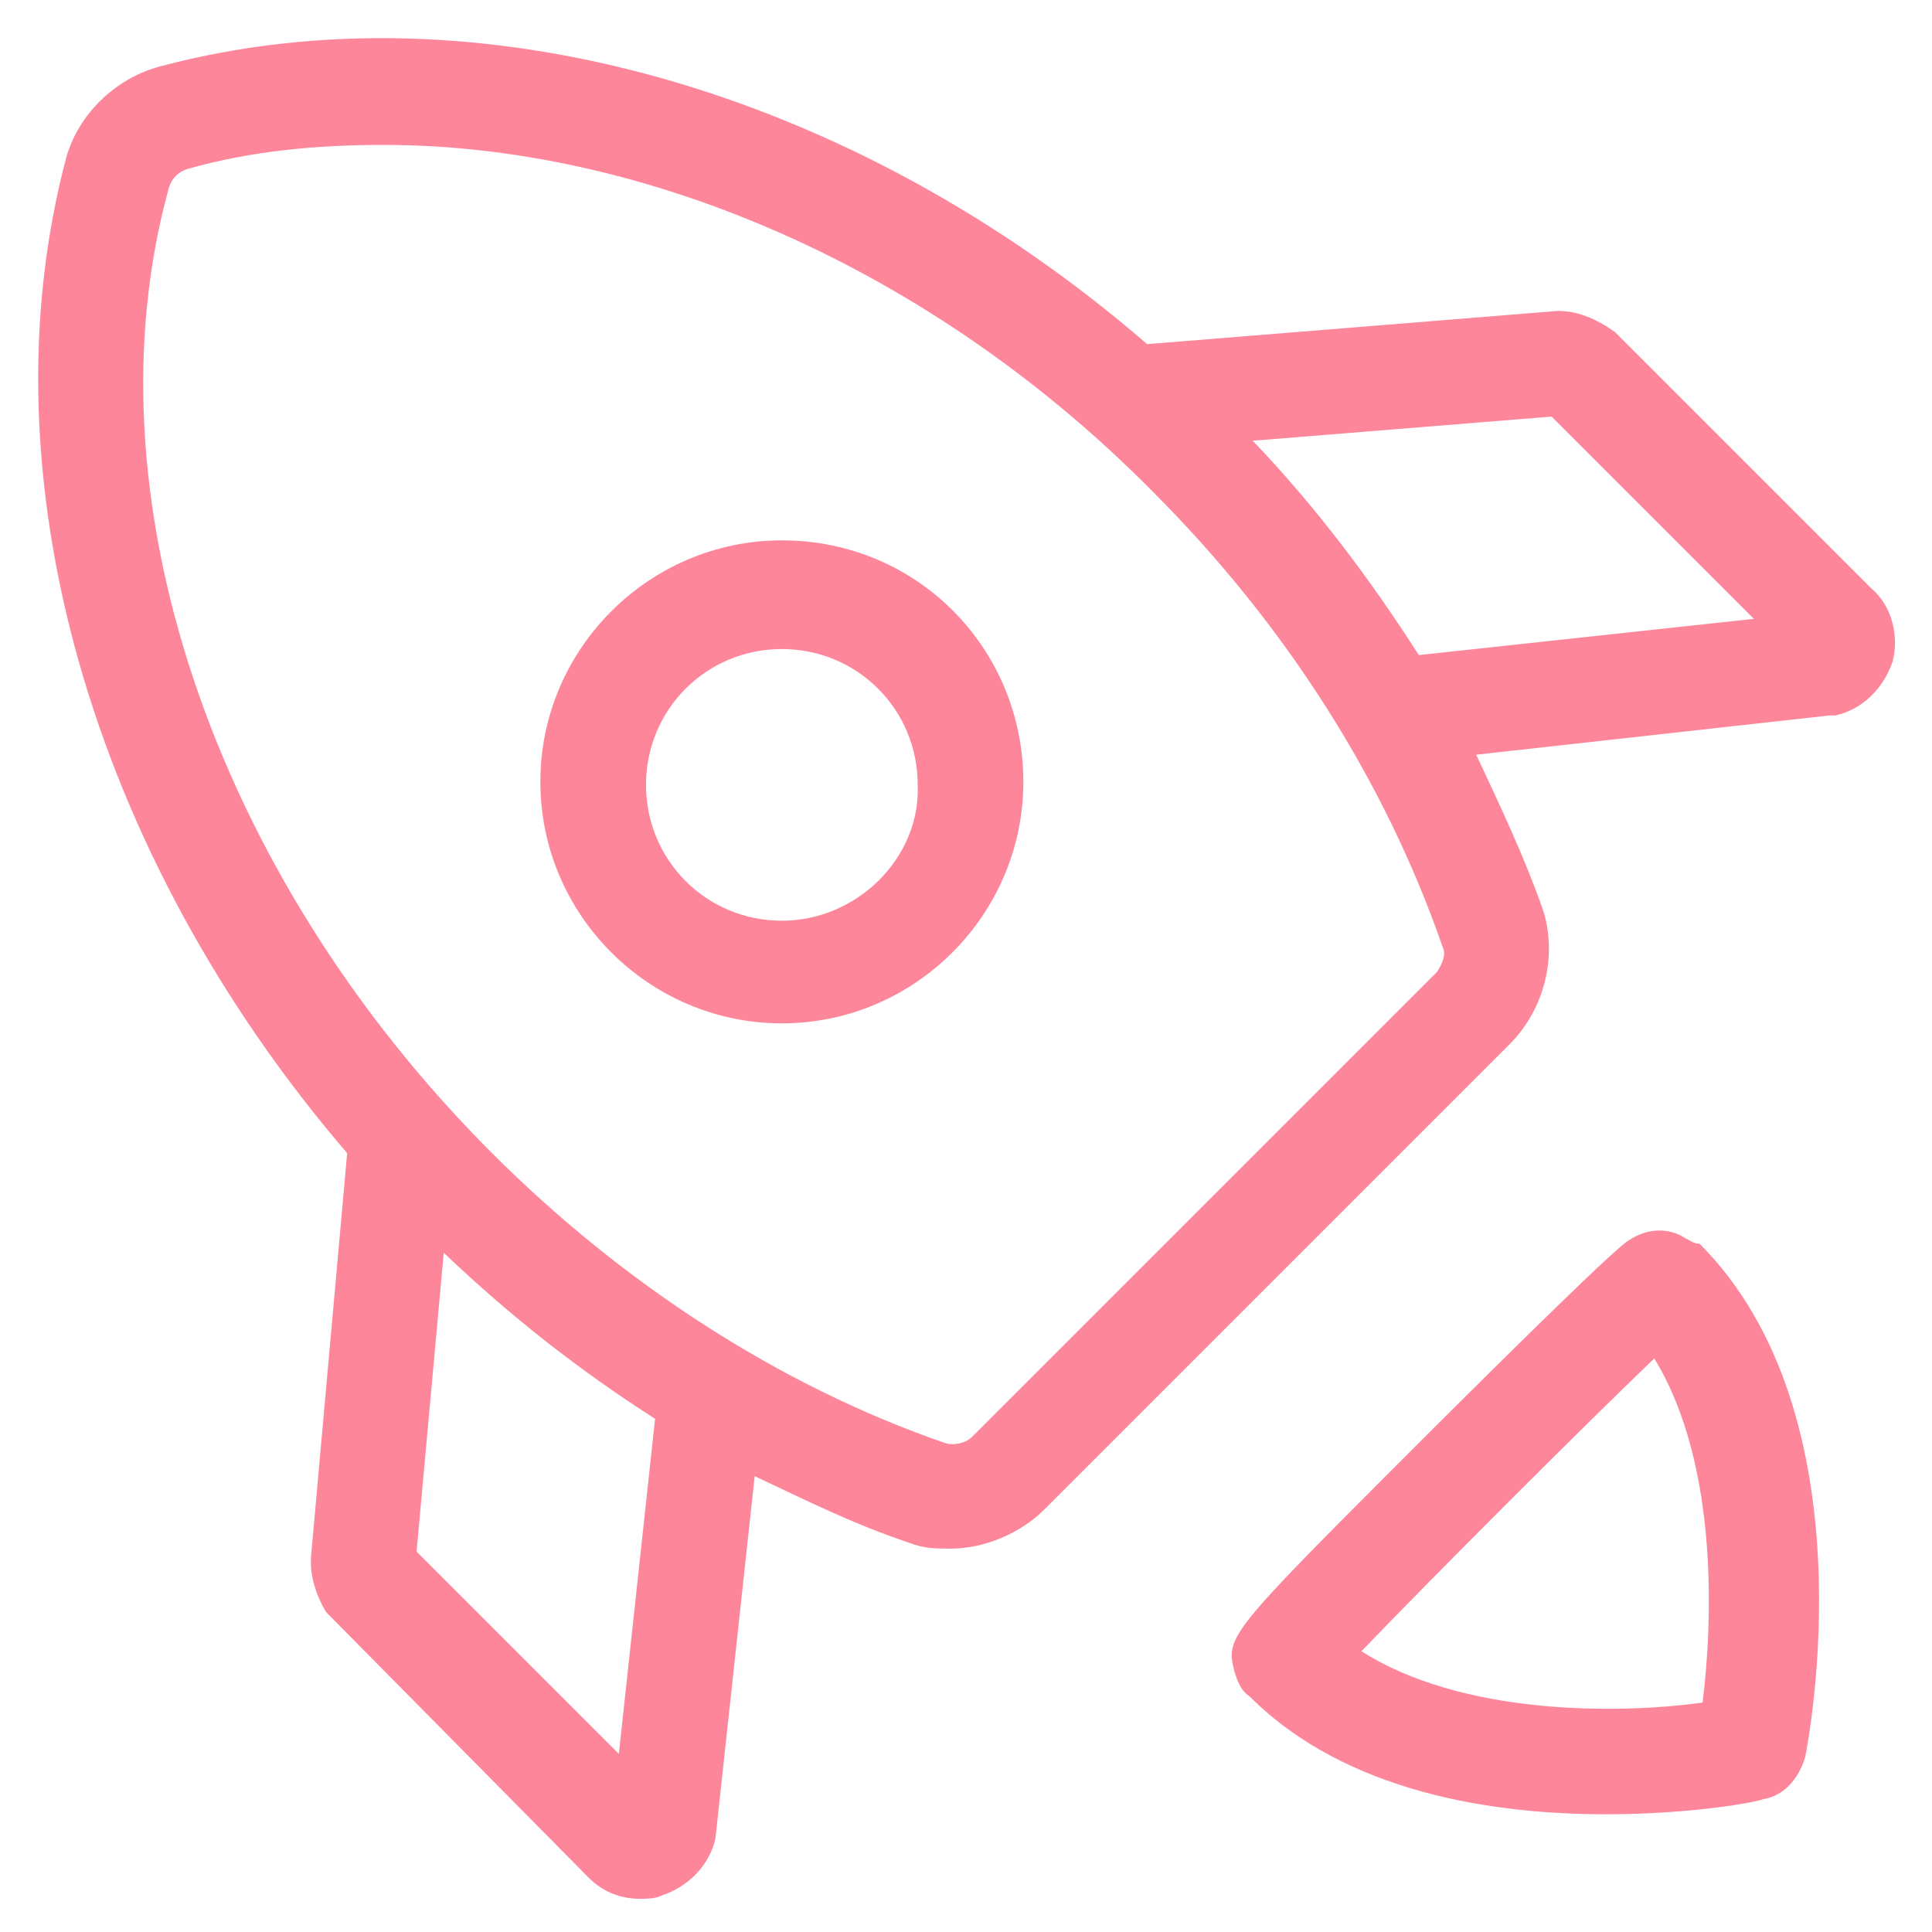
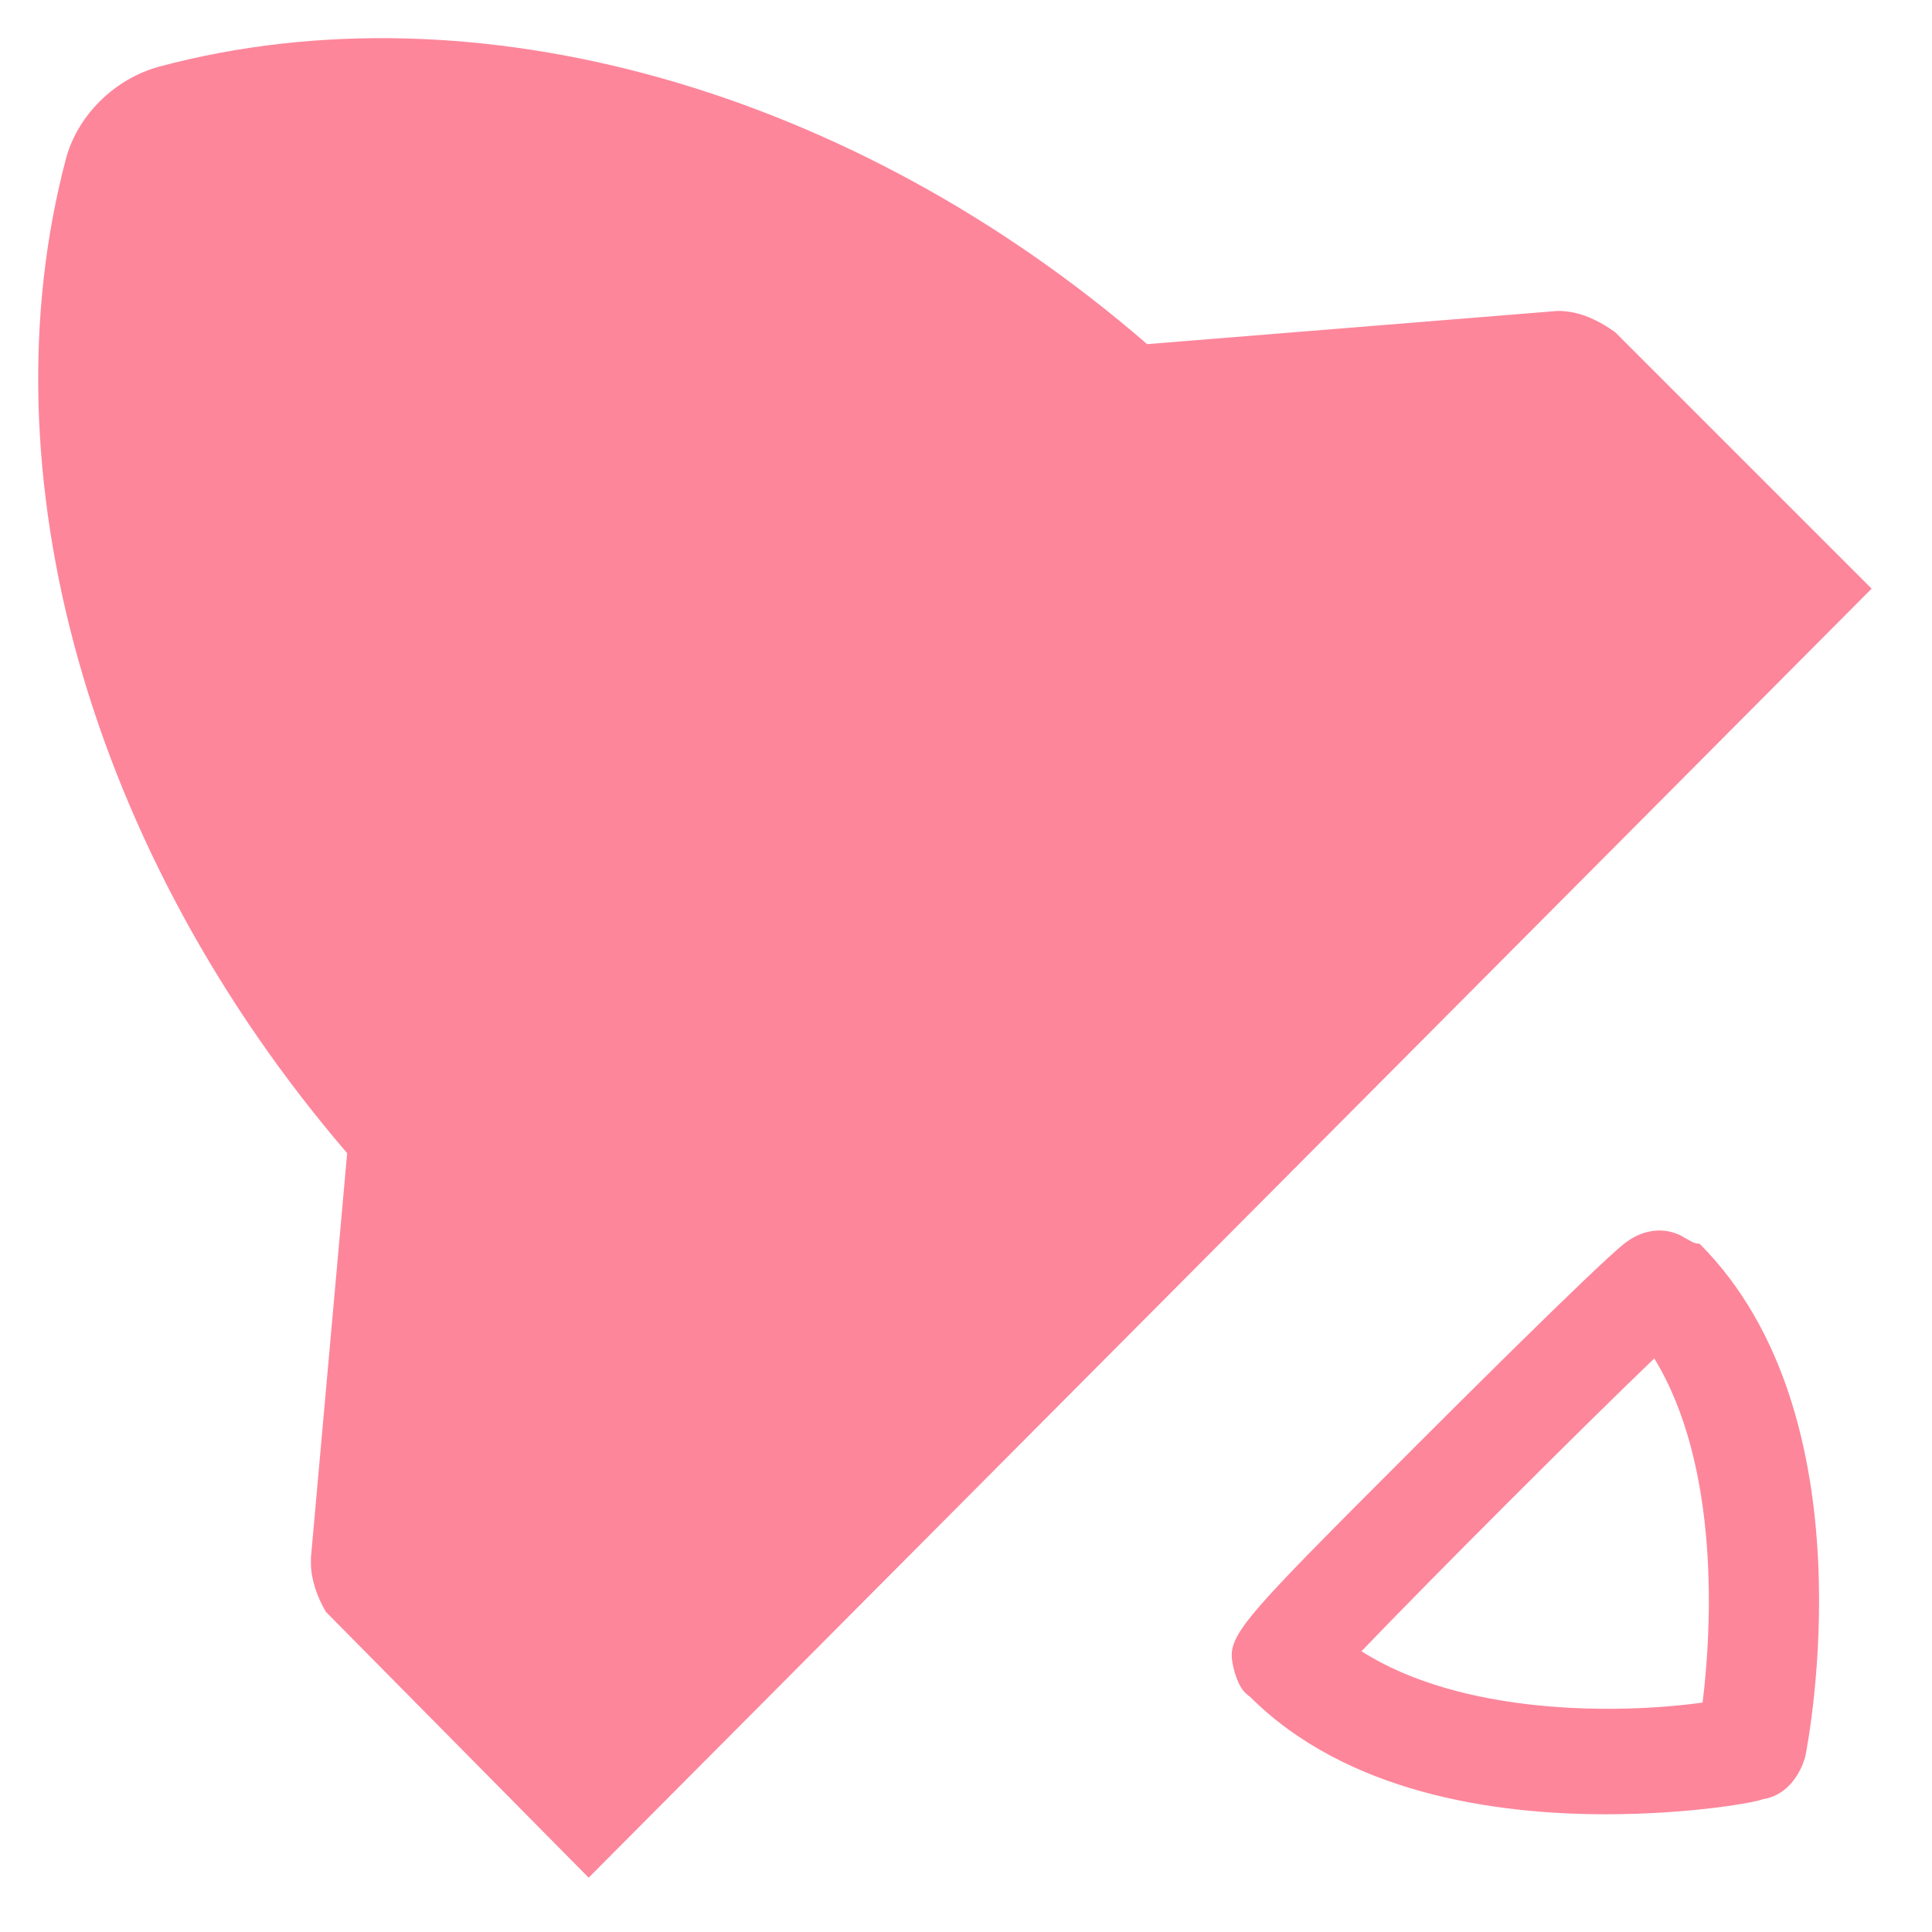
<svg xmlns="http://www.w3.org/2000/svg" fill="#fd869b" width="52" height="52" version="1.1" id="lni_lni-rocket" x="0px" y="0px" viewBox="0 0 64 64" style="enable-background:new 0 0 64 64;" xml:space="preserve">
  <g>
-     <path d="M62,19.5L53.5,11l-0.3-0.2c-0.5-0.3-1-0.5-1.6-0.5l-13.6,1.1C28.3,3,15.8-0.6,5.3,2.2c-1.5,0.4-2.7,1.6-3.1,3   C-0.6,15.7,3,28.3,11.5,38.2l-1.2,13.4l0,0.2c0,0.5,0.2,1.1,0.5,1.6l8.7,8.8c0.5,0.5,1.1,0.7,1.7,0.7c0.2,0,0.5,0,0.7-0.1   c0.9-0.3,1.6-1,1.8-1.9L25,48.9c1.7,0.8,3.3,1.6,5.1,2.2c0.5,0.2,0.9,0.2,1.4,0.2c1.1,0,2.3-0.5,3.1-1.3L50,34.6   c1.2-1.2,1.6-3,1.1-4.5c-0.6-1.7-1.4-3.4-2.2-5.1l11.7-1.3l0.2,0c0.9-0.2,1.6-0.9,1.9-1.8C62.9,21.1,62.7,20.1,62,19.5z M20.5,58.1   l-6.7-6.7l0.9-9.9c2.2,2.1,4.5,3.9,7,5.5L20.5,58.1z M47.6,32.2L32.2,47.6c-0.2,0.2-0.6,0.3-0.9,0.2c-5.5-1.9-10.7-5.3-15-9.6   C7,28.9,2.8,16.3,5.6,6.2c0.1-0.3,0.3-0.5,0.6-0.6c2.1-0.6,4.3-0.8,6.5-0.8c8.7,0,18.2,4.1,25.5,11.5c4.4,4.4,7.7,9.6,9.6,15.1   C47.9,31.6,47.8,31.9,47.6,32.2z M47,21.7c-1.6-2.5-3.4-4.9-5.5-7.1l9.9-0.8l6.7,6.7L47,21.7z" />
+     <path d="M62,19.5L53.5,11l-0.3-0.2c-0.5-0.3-1-0.5-1.6-0.5l-13.6,1.1C28.3,3,15.8-0.6,5.3,2.2c-1.5,0.4-2.7,1.6-3.1,3   C-0.6,15.7,3,28.3,11.5,38.2l-1.2,13.4l0,0.2c0,0.5,0.2,1.1,0.5,1.6l8.7,8.8c0.5,s.5,1.1,0.7,1.7,0.7c0.2,0,0.5,0,0.7-0.1   c0.9-0.3,1.6-1,1.8-1.9L25,48.9c1.7,0.8,3.3,1.6,5.1,2.2c0.5,0.2,0.9,0.2,1.4,0.2c1.1,0,2.3-0.5,3.1-1.3L50,34.6   c1.2-1.2,1.6-3,1.1-4.5c-0.6-1.7-1.4-3.4-2.2-5.1l11.7-1.3l0.2,0c0.9-0.2,1.6-0.9,1.9-1.8C62.9,21.1,62.7,20.1,62,19.5z M20.5,58.1   l-6.7-6.7l0.9-9.9c2.2,2.1,4.5,3.9,7,5.5L20.5,58.1z M47.6,32.2L32.2,47.6c-0.2,0.2-0.6,0.3-0.9,0.2c-5.5-1.9-10.7-5.3-15-9.6   C7,28.9,2.8,16.3,5.6,6.2c0.1-0.3,0.3-0.5,0.6-0.6c2.1-0.6,4.3-0.8,6.5-0.8c8.7,0,18.2,4.1,25.5,11.5c4.4,4.4,7.7,9.6,9.6,15.1   C47.9,31.6,47.8,31.9,47.6,32.2z M47,21.7c-1.6-2.5-3.4-4.9-5.5-7.1l9.9-0.8l6.7,6.7L47,21.7z" />
    <path d="M55.8,41c-0.3-0.2-1.1-0.5-2,0.2c-1,0.8-6.2,6-6.8,6.6c-6.4,6.4-6.4,6.4-6.1,7.6c0.1,0.3,0.2,0.6,0.5,0.8   c3.2,3.2,8.1,3.9,11.8,3.9c2.8,0,5-0.4,5.2-0.5c0.7-0.1,1.2-0.7,1.4-1.4c0.1-0.5,2.2-11.3-3.5-17C56.1,41.2,56,41.1,55.8,41z    M56.4,56.4c-2.9,0.4-8,0.4-11.3-1.7c2.3-2.4,7.3-7.4,9.7-9.7C57,48.6,56.7,54,56.4,56.4z" />
    <path d="M25.9,17.9c-4.4,0-8,3.6-8,8s3.6,8,8,8s8-3.6,8-8S30.4,17.9,25.9,17.9z M25.9,30.5c-2.5,0-4.5-2-4.5-4.5   c0-2.5,2-4.5,4.5-4.5s4.5,2,4.5,4.5C30.5,28.4,28.4,30.5,25.9,30.5z" />
  </g>
</svg>
